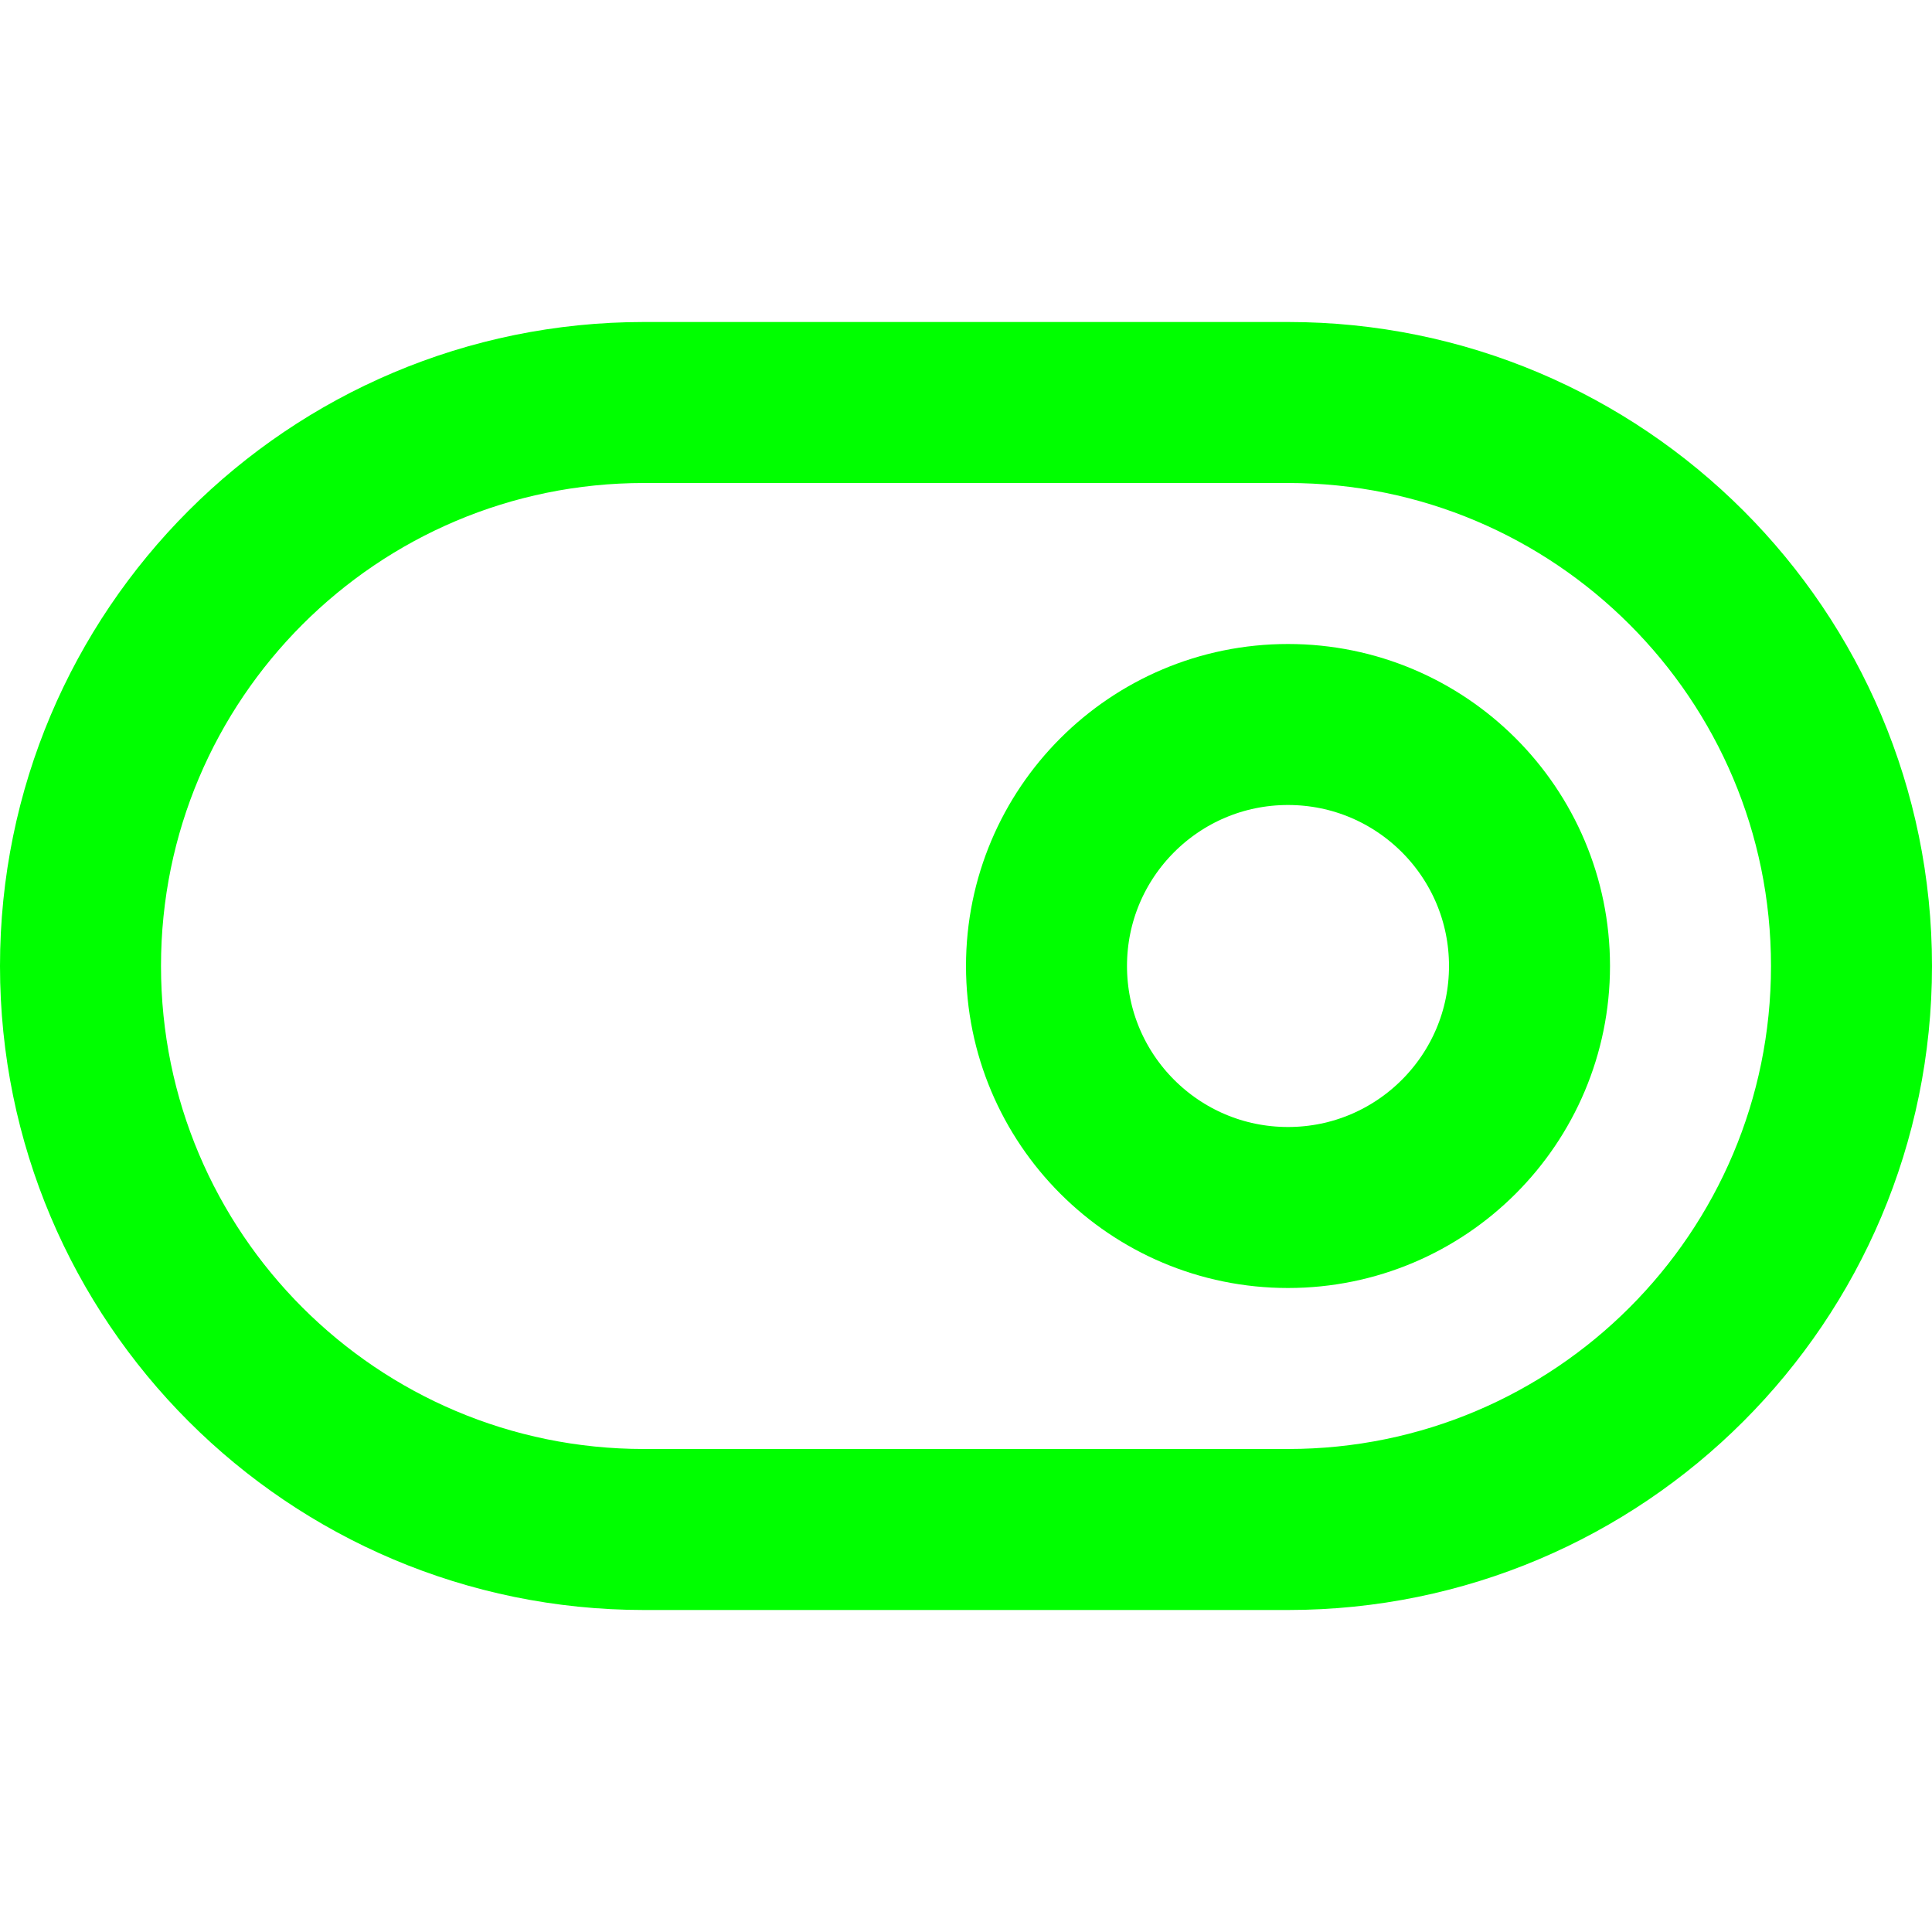
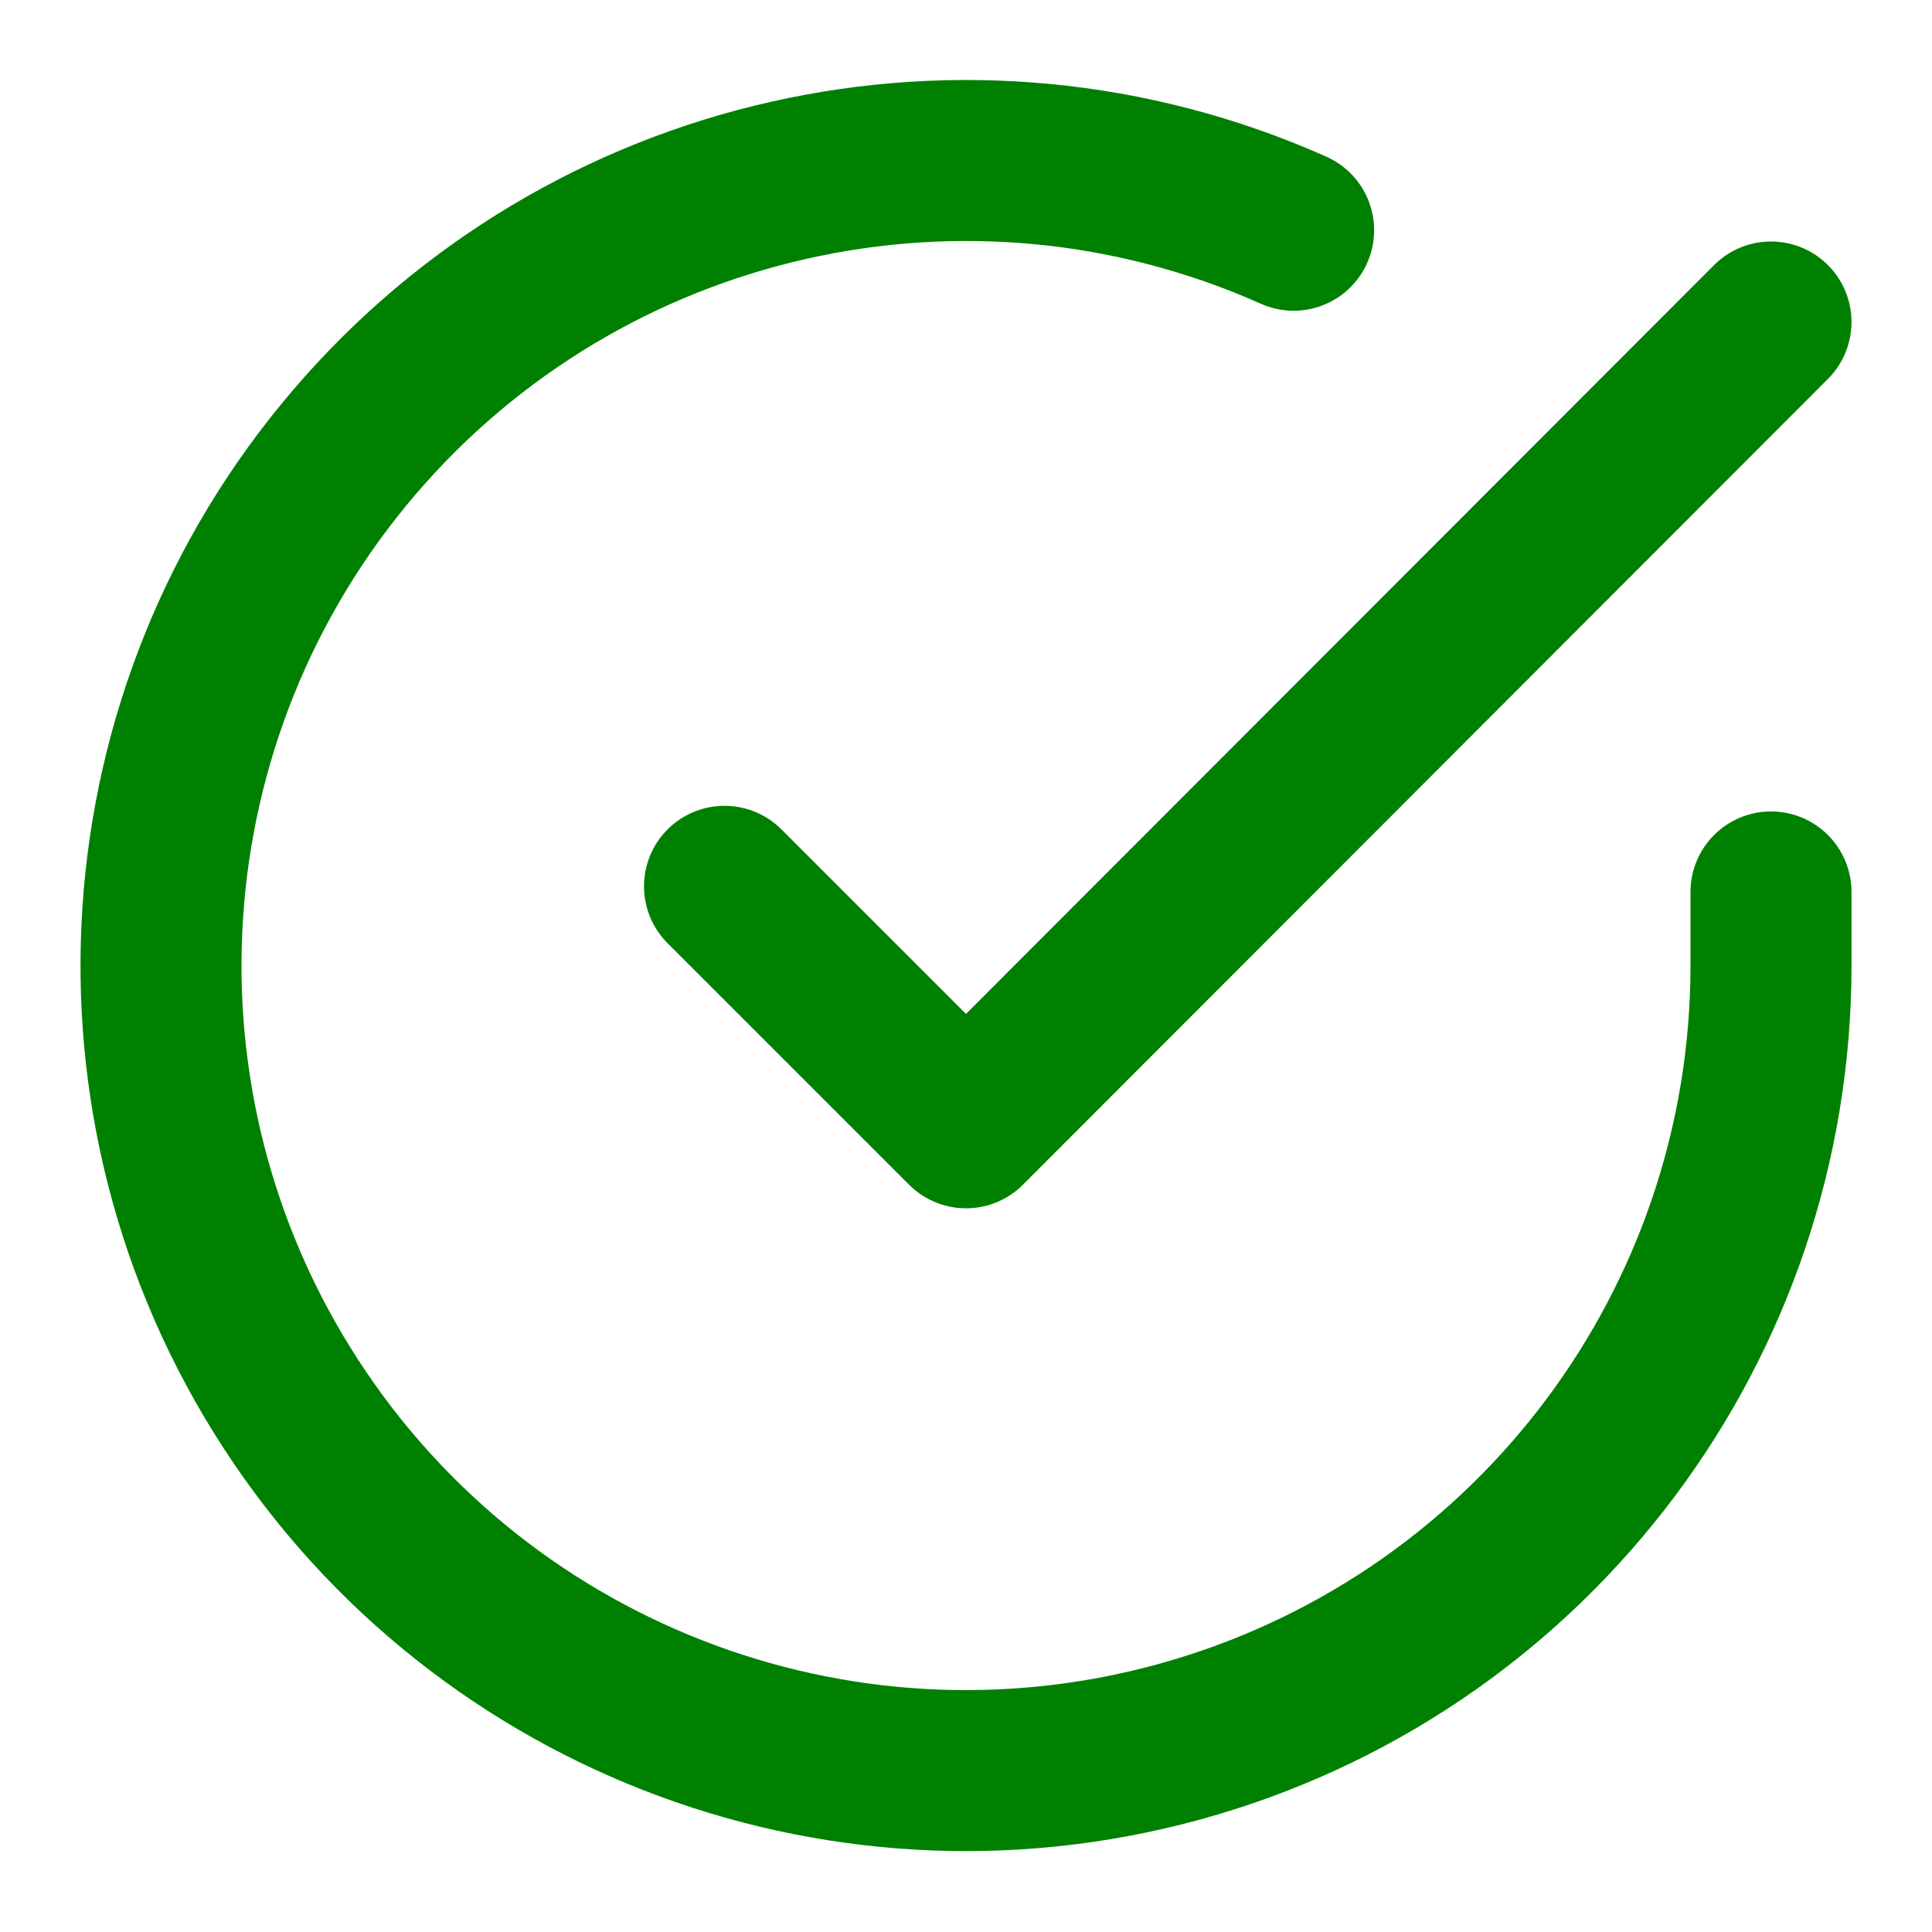
- <svg xmlns="http://www.w3.org/2000/svg" width="32" height="32" viewBox="0 0 24 24" fill="none" stroke="#00ff00" stroke-width="2" stroke-linecap="round" stroke-linejoin="round" class="feather feather-toggle-right">
-   <rect x="1" y="5" width="22" height="14" rx="7" ry="7" />
-   <circle cx="16" cy="12" r="3" />
+ <svg xmlns="http://www.w3.org/2000/svg" width="24" height="24" viewBox="0 0 24 24" fill="none" stroke="green" stroke-width="2" stroke-linecap="round" stroke-linejoin="round" class="feather feather-check-circle">
+   <path d="M22 11.08V12a10 10 0 1 1-5.93-9.14" />
+   <polyline points="22 4 12 14.01 9 11.01" />
</svg>
